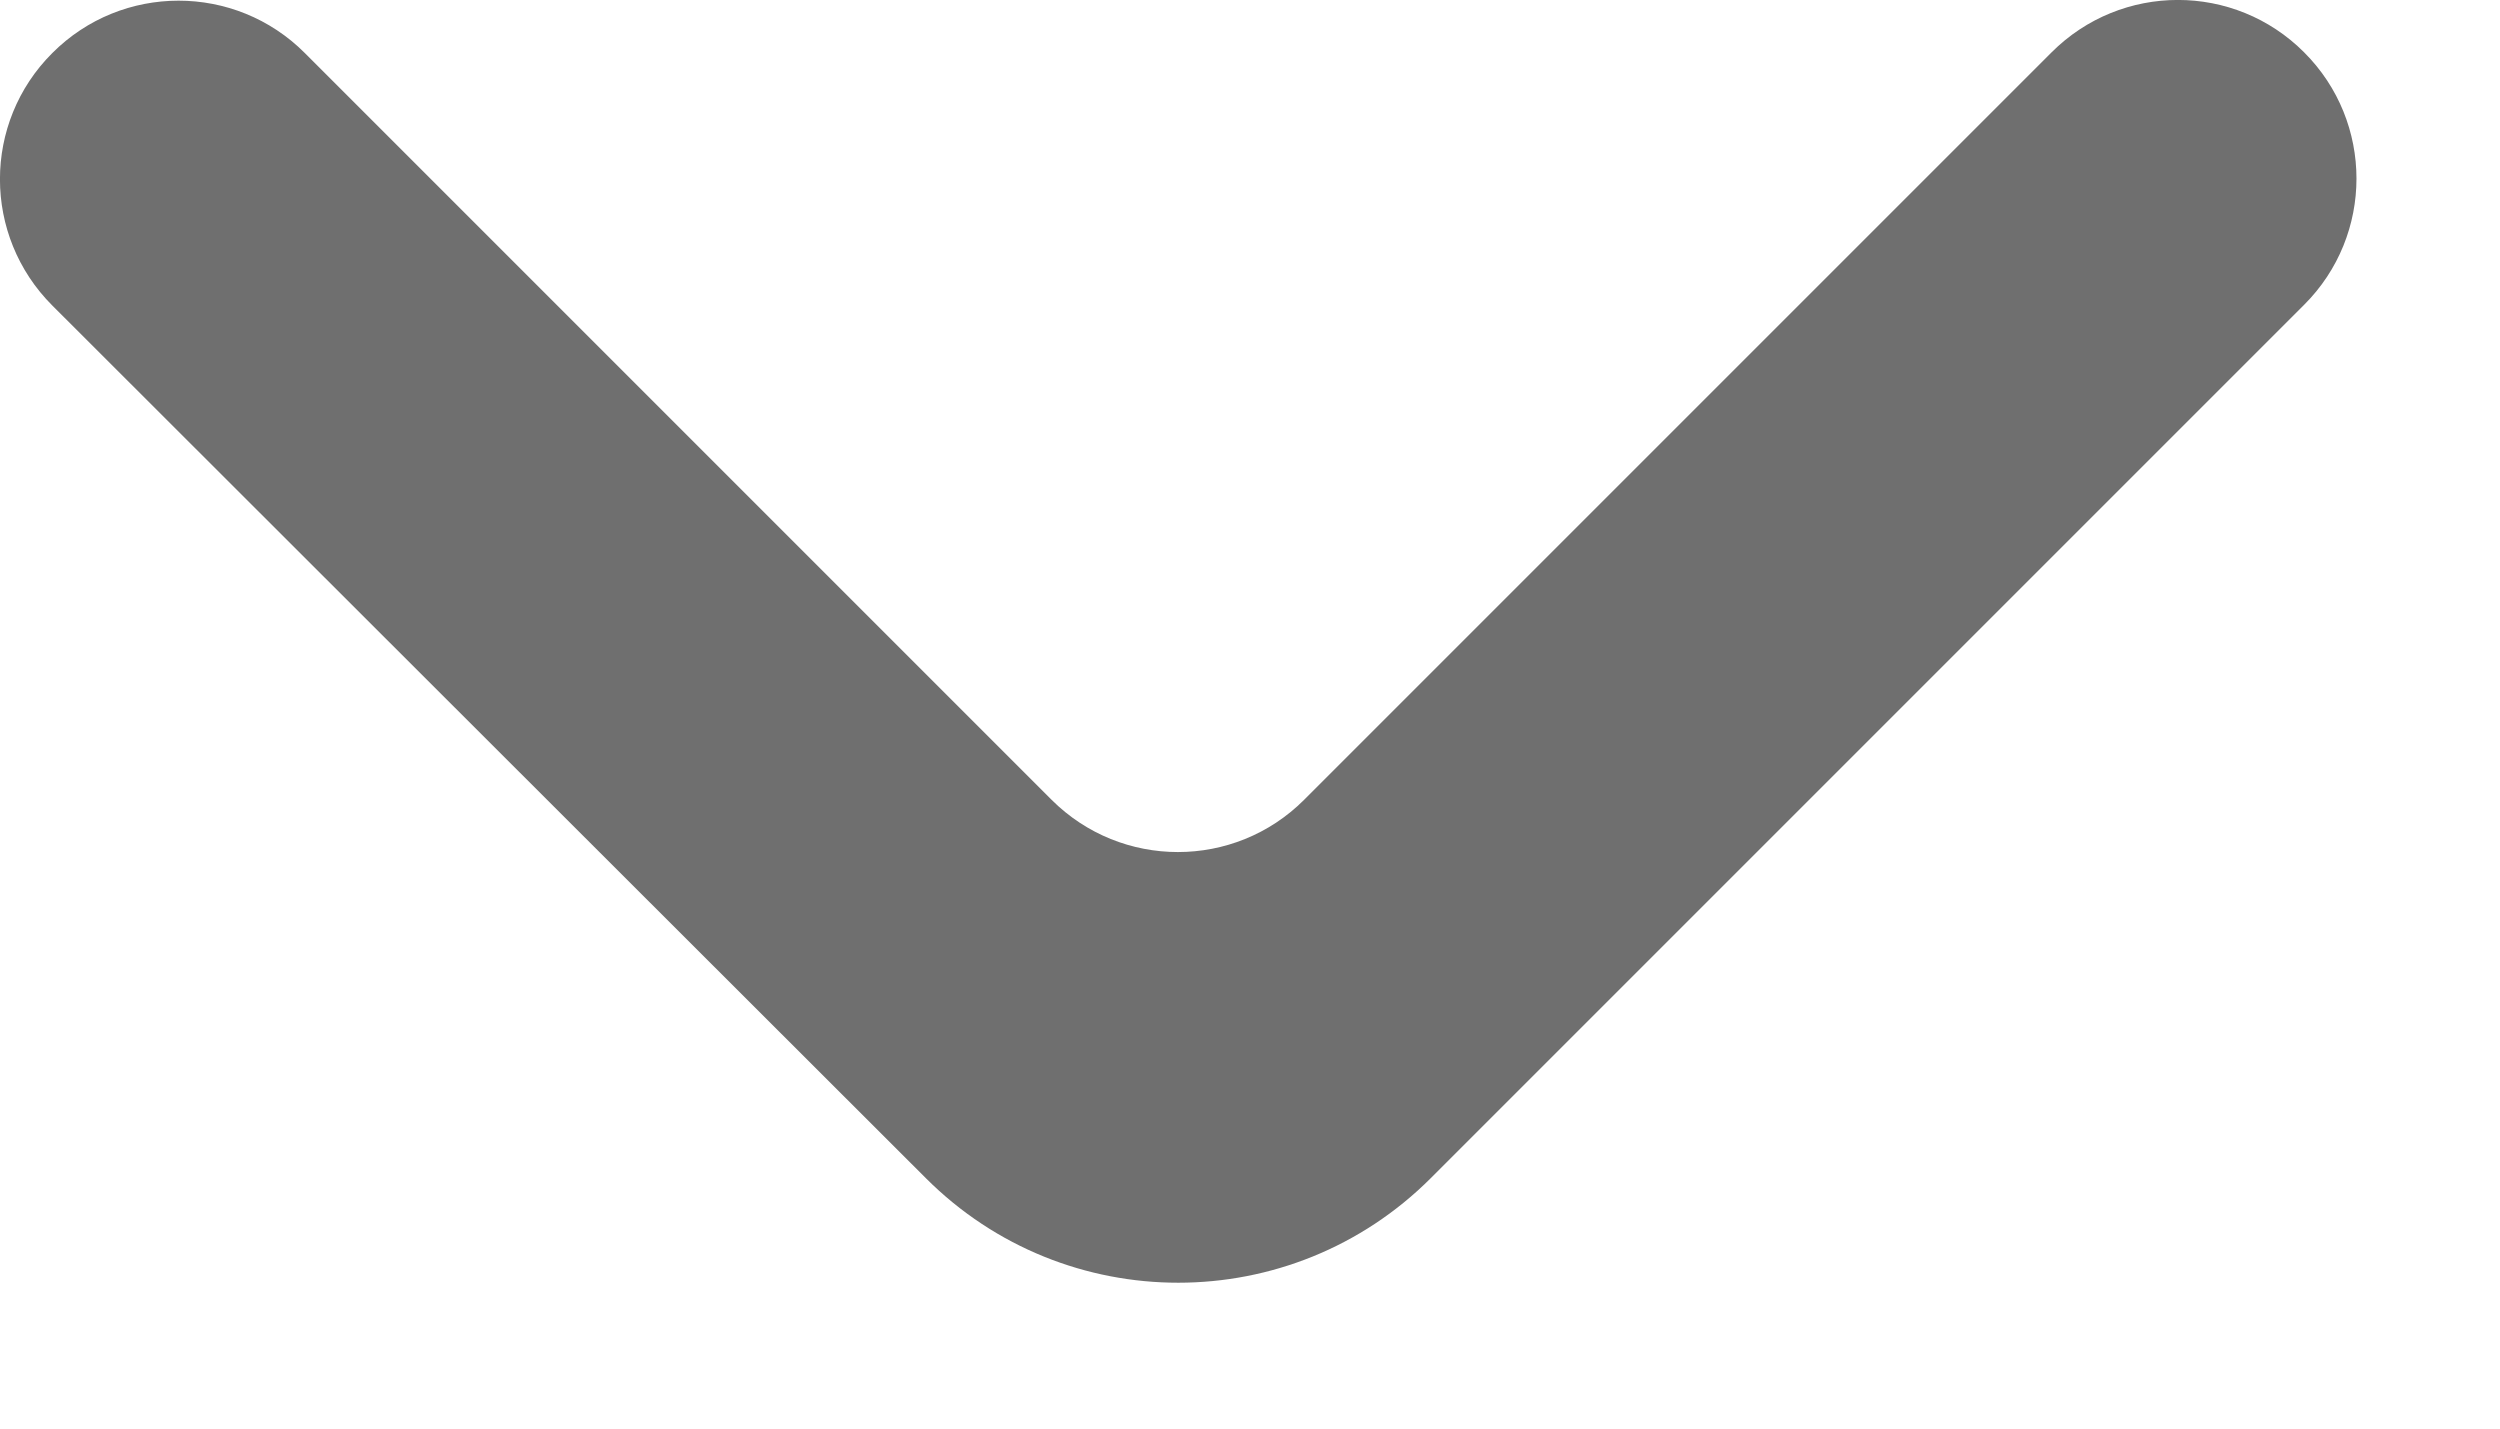
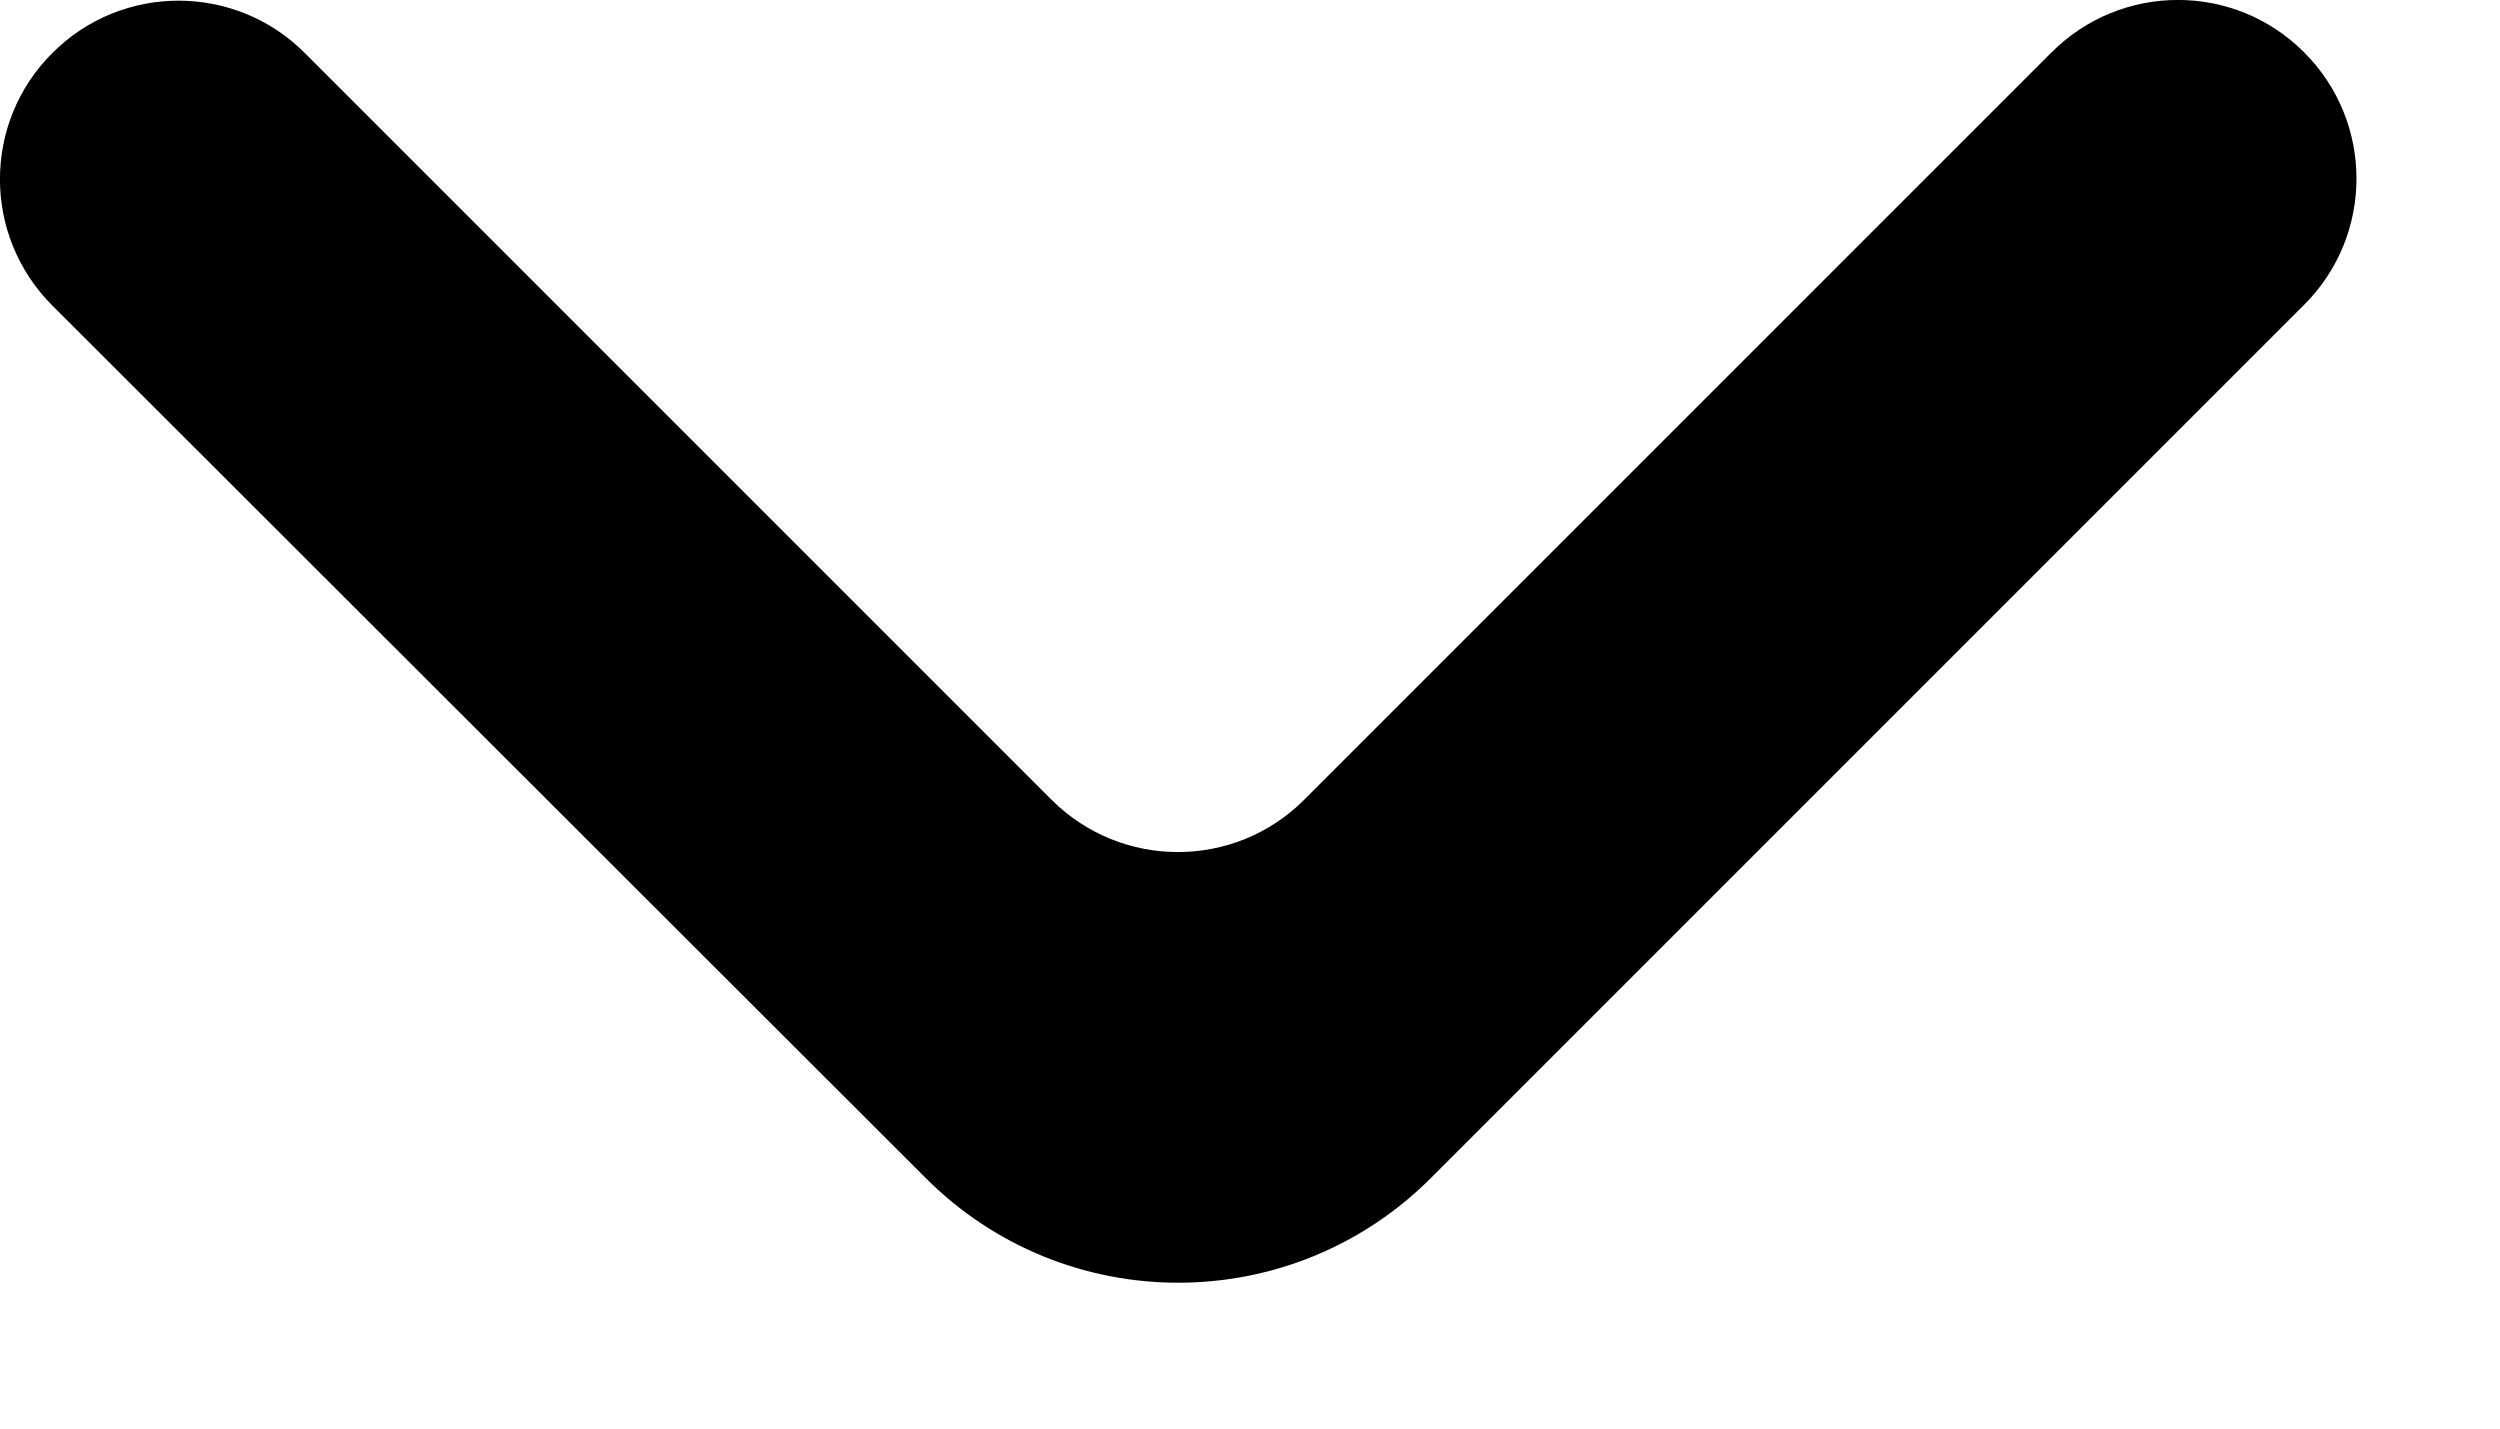
- <svg xmlns="http://www.w3.org/2000/svg" width="14" height="8" viewBox="0 0 14 8" fill="none">
-   <path d="M0.293 0.297C-0.098 0.687 -0.098 1.32 0.293 1.711L5.185 6.598C5.966 7.379 7.232 7.378 8.013 6.597L12.903 1.707C13.294 1.317 13.294 0.683 12.903 0.293C12.513 -0.098 11.88 -0.098 11.489 0.293L7.303 4.479C6.913 4.869 6.28 4.869 5.889 4.479L1.707 0.297C1.317 -0.094 0.683 -0.094 0.293 0.297Z" fill="#6F6F6F" />
+ <svg xmlns="http://www.w3.org/2000/svg" width="14" height="8" viewBox="0 0 14 8">
+   <path d="M0.293 0.297C-0.098 0.687 -0.098 1.32 0.293 1.711L5.185 6.598C5.966 7.379 7.232 7.378 8.013 6.597L12.903 1.707C13.294 1.317 13.294 0.683 12.903 0.293C12.513 -0.098 11.88 -0.098 11.489 0.293L7.303 4.479C6.913 4.869 6.28 4.869 5.889 4.479L1.707 0.297C1.317 -0.094 0.683 -0.094 0.293 0.297Z" />
</svg>
